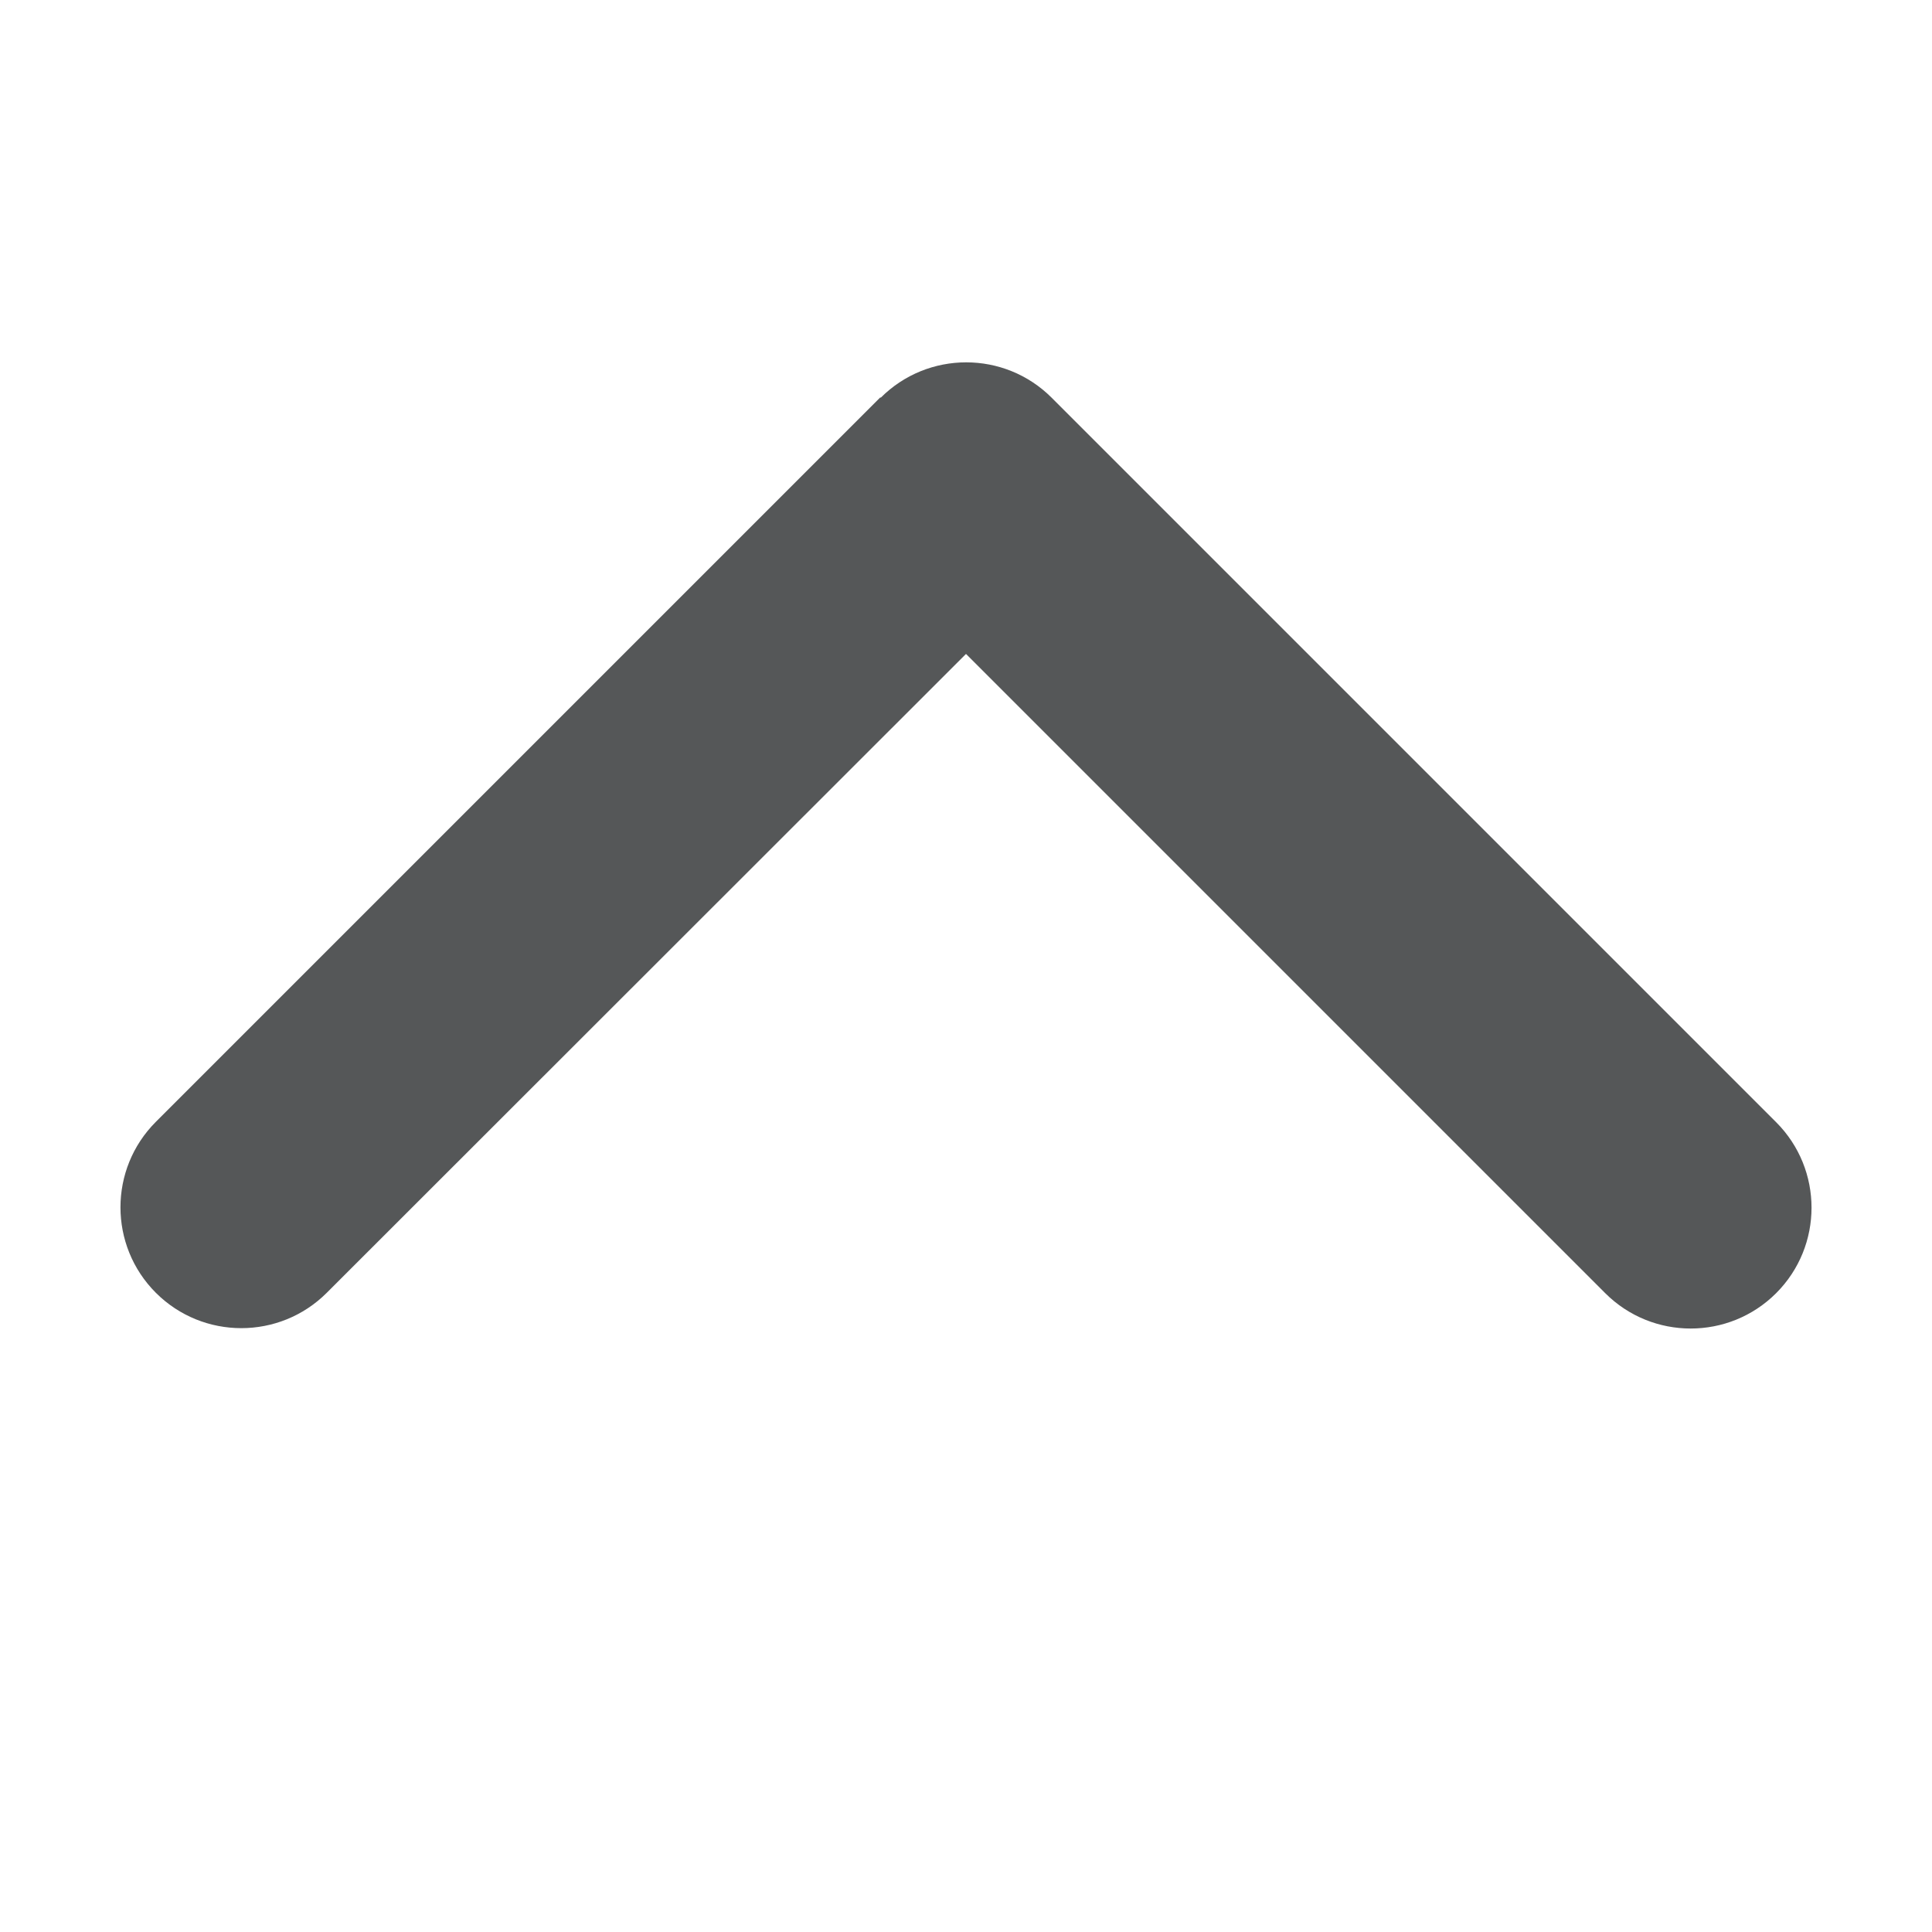
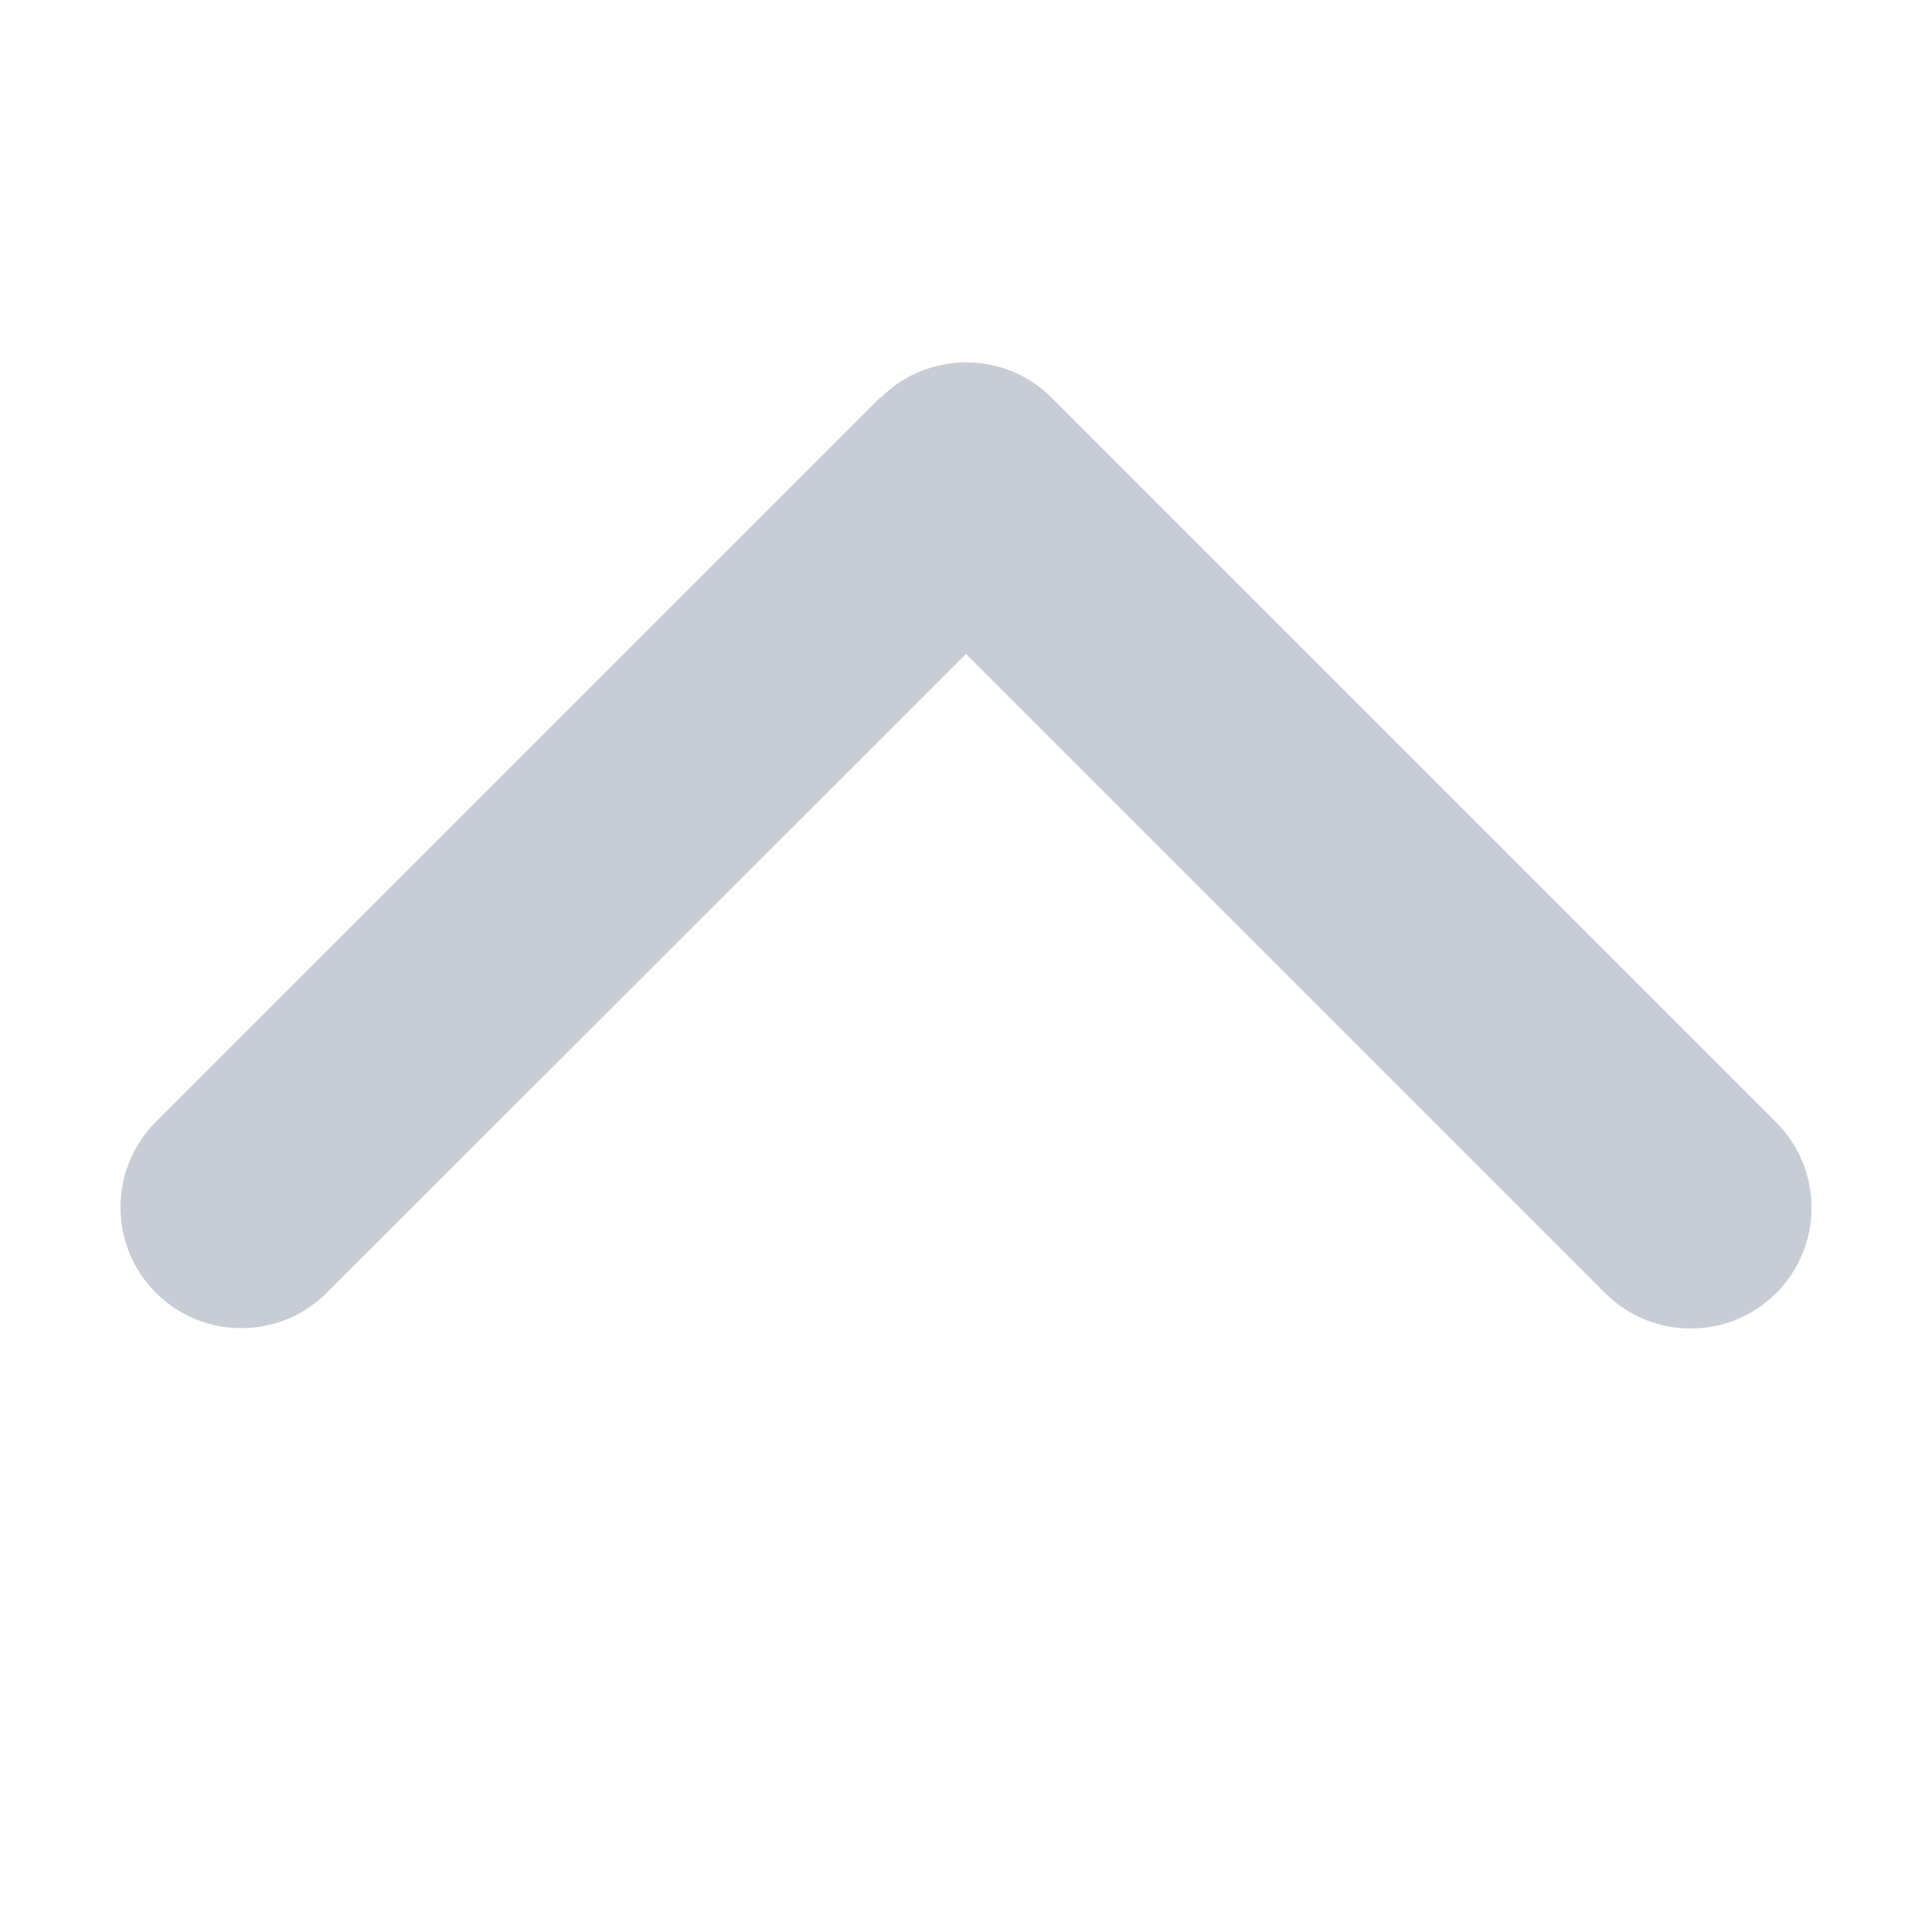
- <svg xmlns="http://www.w3.org/2000/svg" height="12" width="12" viewBox="0 0 512 512">
-   <path fill="#555758" d="M233.4 105.4c12.5-12.5 32.8-12.5 45.3 0l192 192c12.5 12.5 12.5 32.8 0 45.3s-32.8 12.5-45.3 0L256 173.3 86.6 342.6c-12.5 12.5-32.8 12.5-45.3 0s-12.5-32.8 0-45.3l192-192z" />
+ <svg xmlns="http://www.w3.org/2000/svg" viewBox="0 0 512 512">
+   <path fill="#c8ccd5" d="M233.4 105.4c12.5-12.5 32.8-12.5 45.3 0l192 192c12.5 12.5 12.5 32.8 0 45.3s-32.8 12.5-45.3 0L256 173.3 86.6 342.6c-12.5 12.5-32.8 12.5-45.3 0s-12.5-32.8 0-45.3l192-192z" />
</svg>
